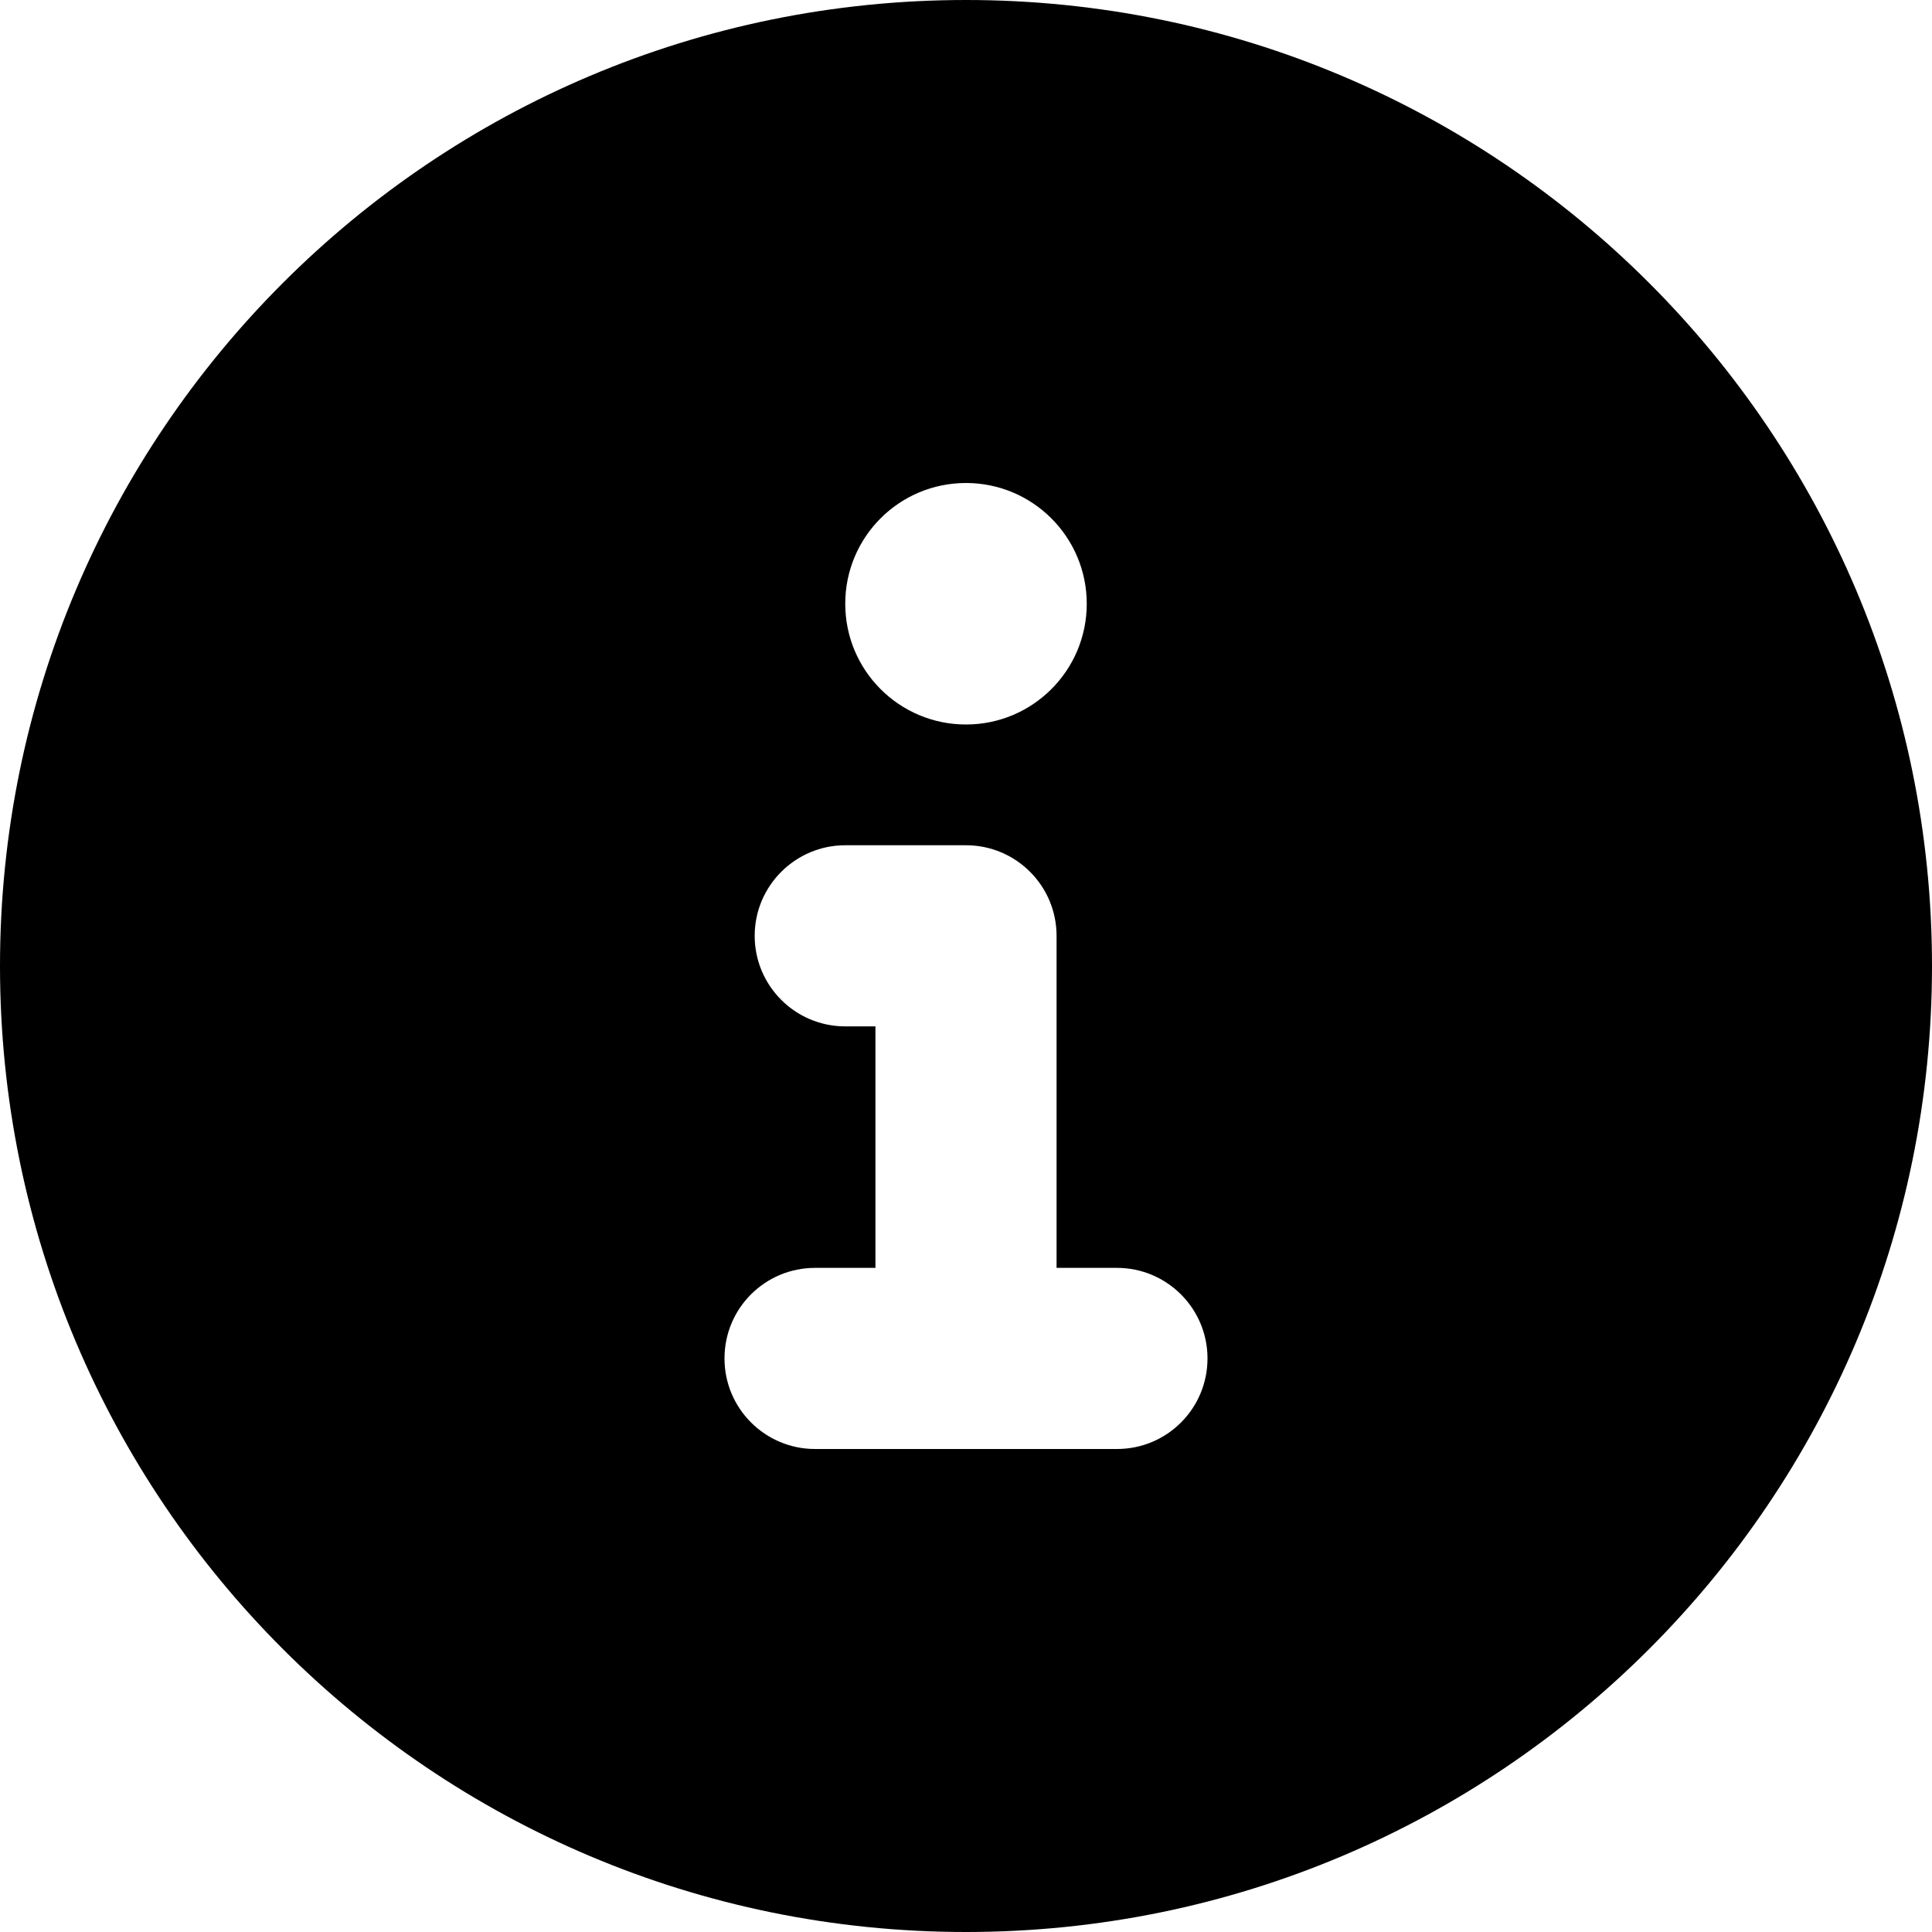
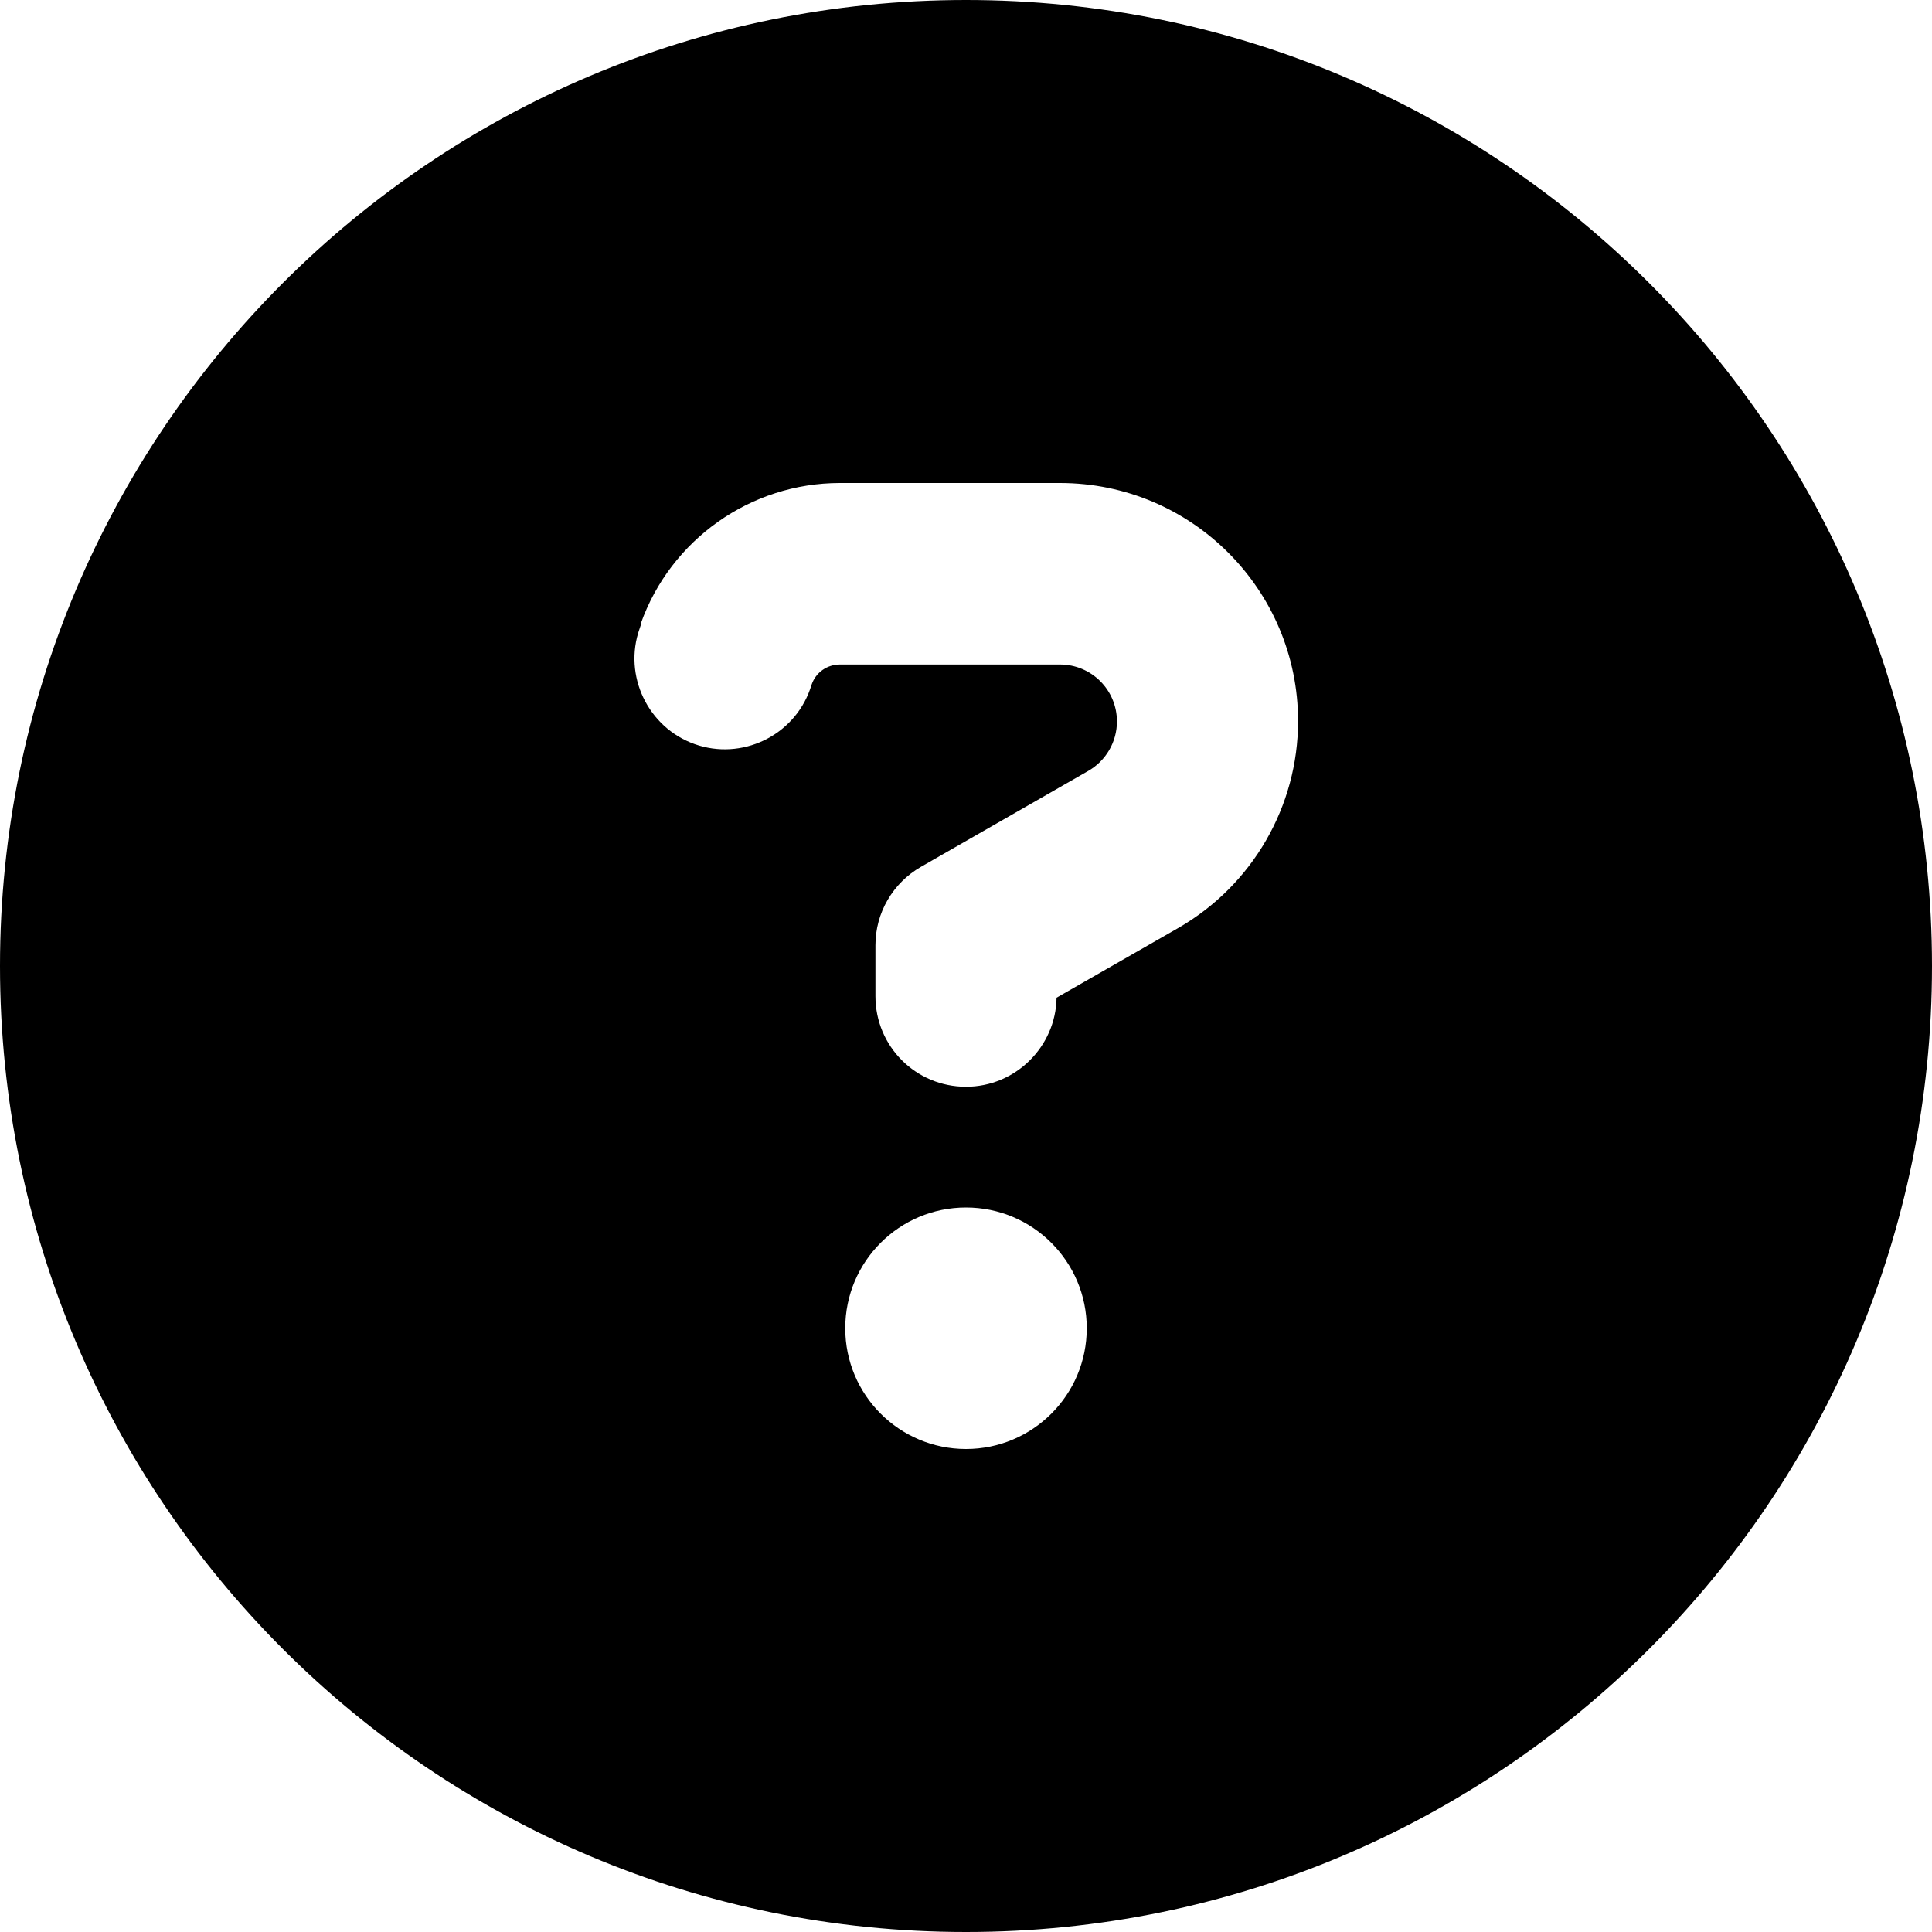
- <svg xmlns="http://www.w3.org/2000/svg" aria-hidden="true" focusable="false" data-prefix="fas" data-icon="circle-info" class="svg-inline--fa fa-circle-info" role="img" viewBox="0 0 512 512">
-   <path fill="currentColor" d="M256 0C114.6 0 0 114.6 0 256s114.6 256 256 256s256-114.6 256-256S397.4 0 256 0zM256 128c17.67 0 32 14.33 32 32c0 17.67-14.33 32-32 32S224 177.7 224 160C224 142.3 238.3 128 256 128zM296 384h-80C202.8 384 192 373.3 192 360s10.75-24 24-24h16v-64H224c-13.25 0-24-10.75-24-24S210.8 224 224 224h32c13.25 0 24 10.75 24 24v88h16c13.25 0 24 10.75 24 24S309.3 384 296 384z" />
+ <svg xmlns="http://www.w3.org/2000/svg" viewBox="0 0 512 512">
+   <path d="M256 512A256 256 0 1 0 256 0a256 256 0 1 0 0 512zM169.8 165.3c7.9-22.3 29.1-37.3 52.8-37.3h58.3c34.9 0 63.1 28.3 63.1 63.1c0 22.6-12.1 43.5-31.7 54.8L280 264.4c-.2 13-10.9 23.6-24 23.6c-13.3 0-24-10.7-24-24V250.5c0-8.6 4.6-16.5 12.1-20.8l44.3-25.4c4.7-2.7 7.6-7.7 7.6-13.1c0-8.4-6.8-15.1-15.1-15.1H222.6c-3.4 0-6.4 2.1-7.5 5.3l-.4 1.2c-4.4 12.5-18.2 19-30.6 14.6s-19-18.2-14.6-30.6l.4-1.2zM224 352a32 32 0 1 1 64 0 32 32 0 1 1 -64 0z" />
</svg>
